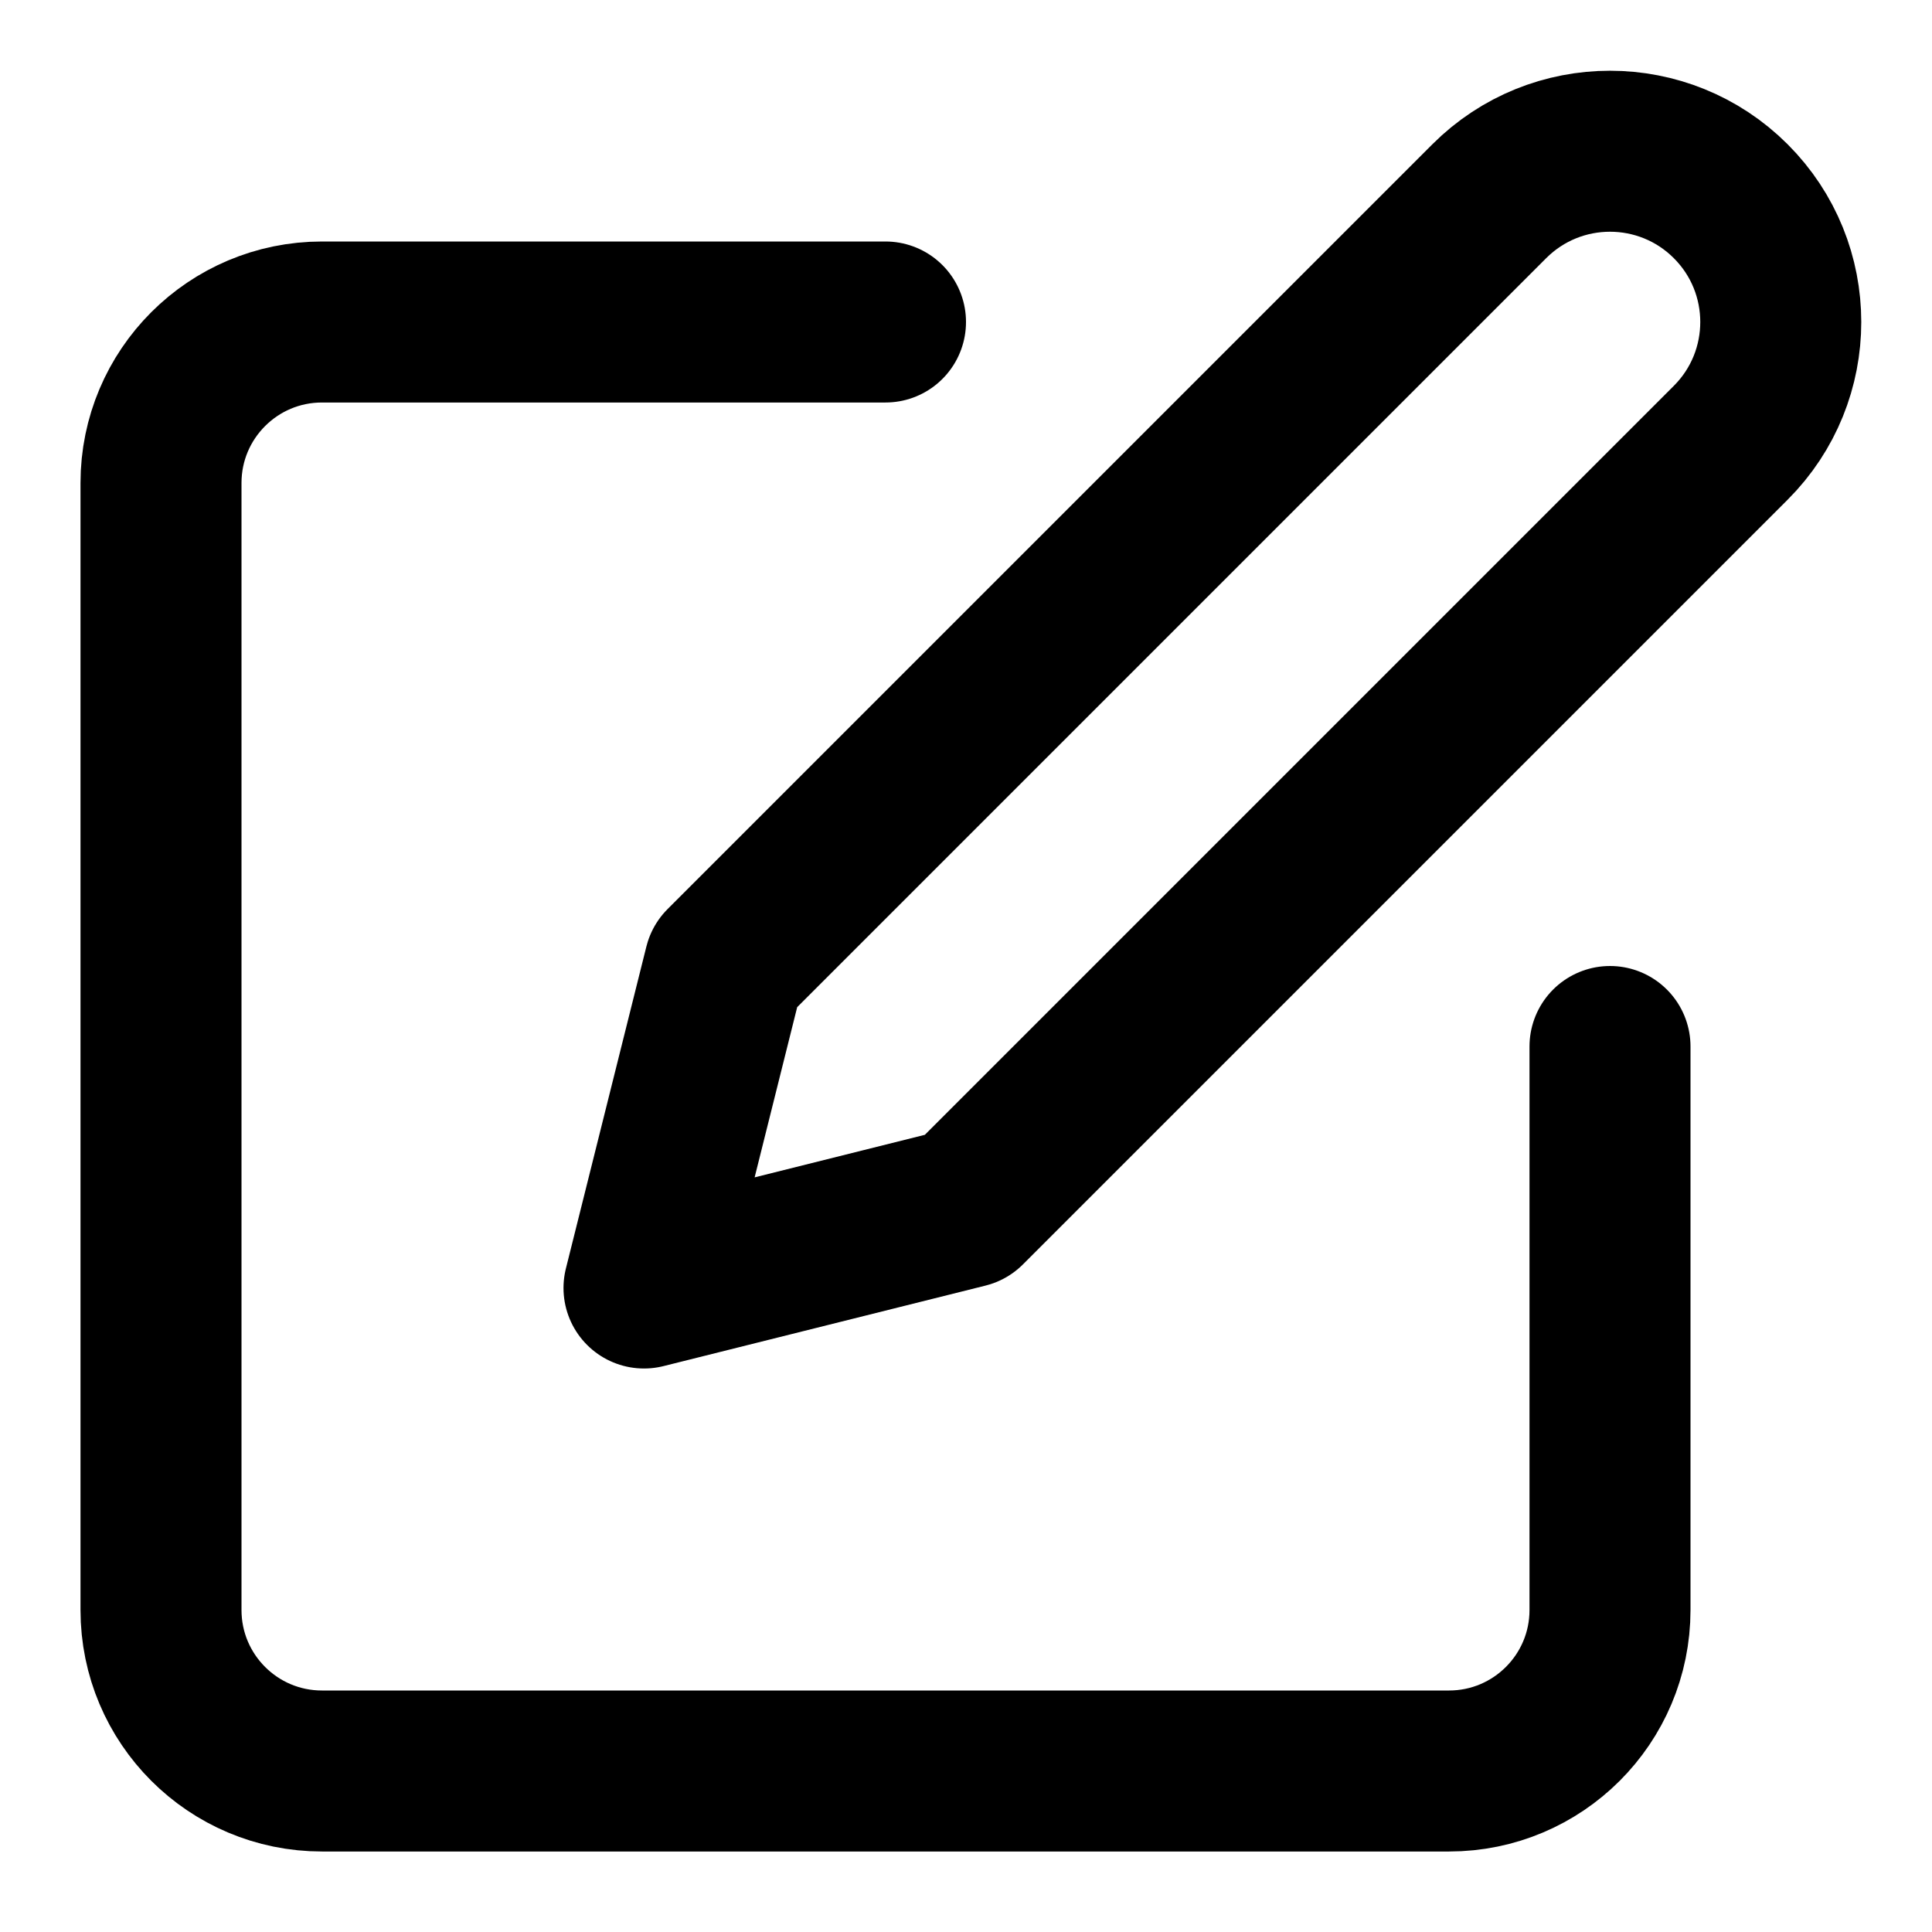
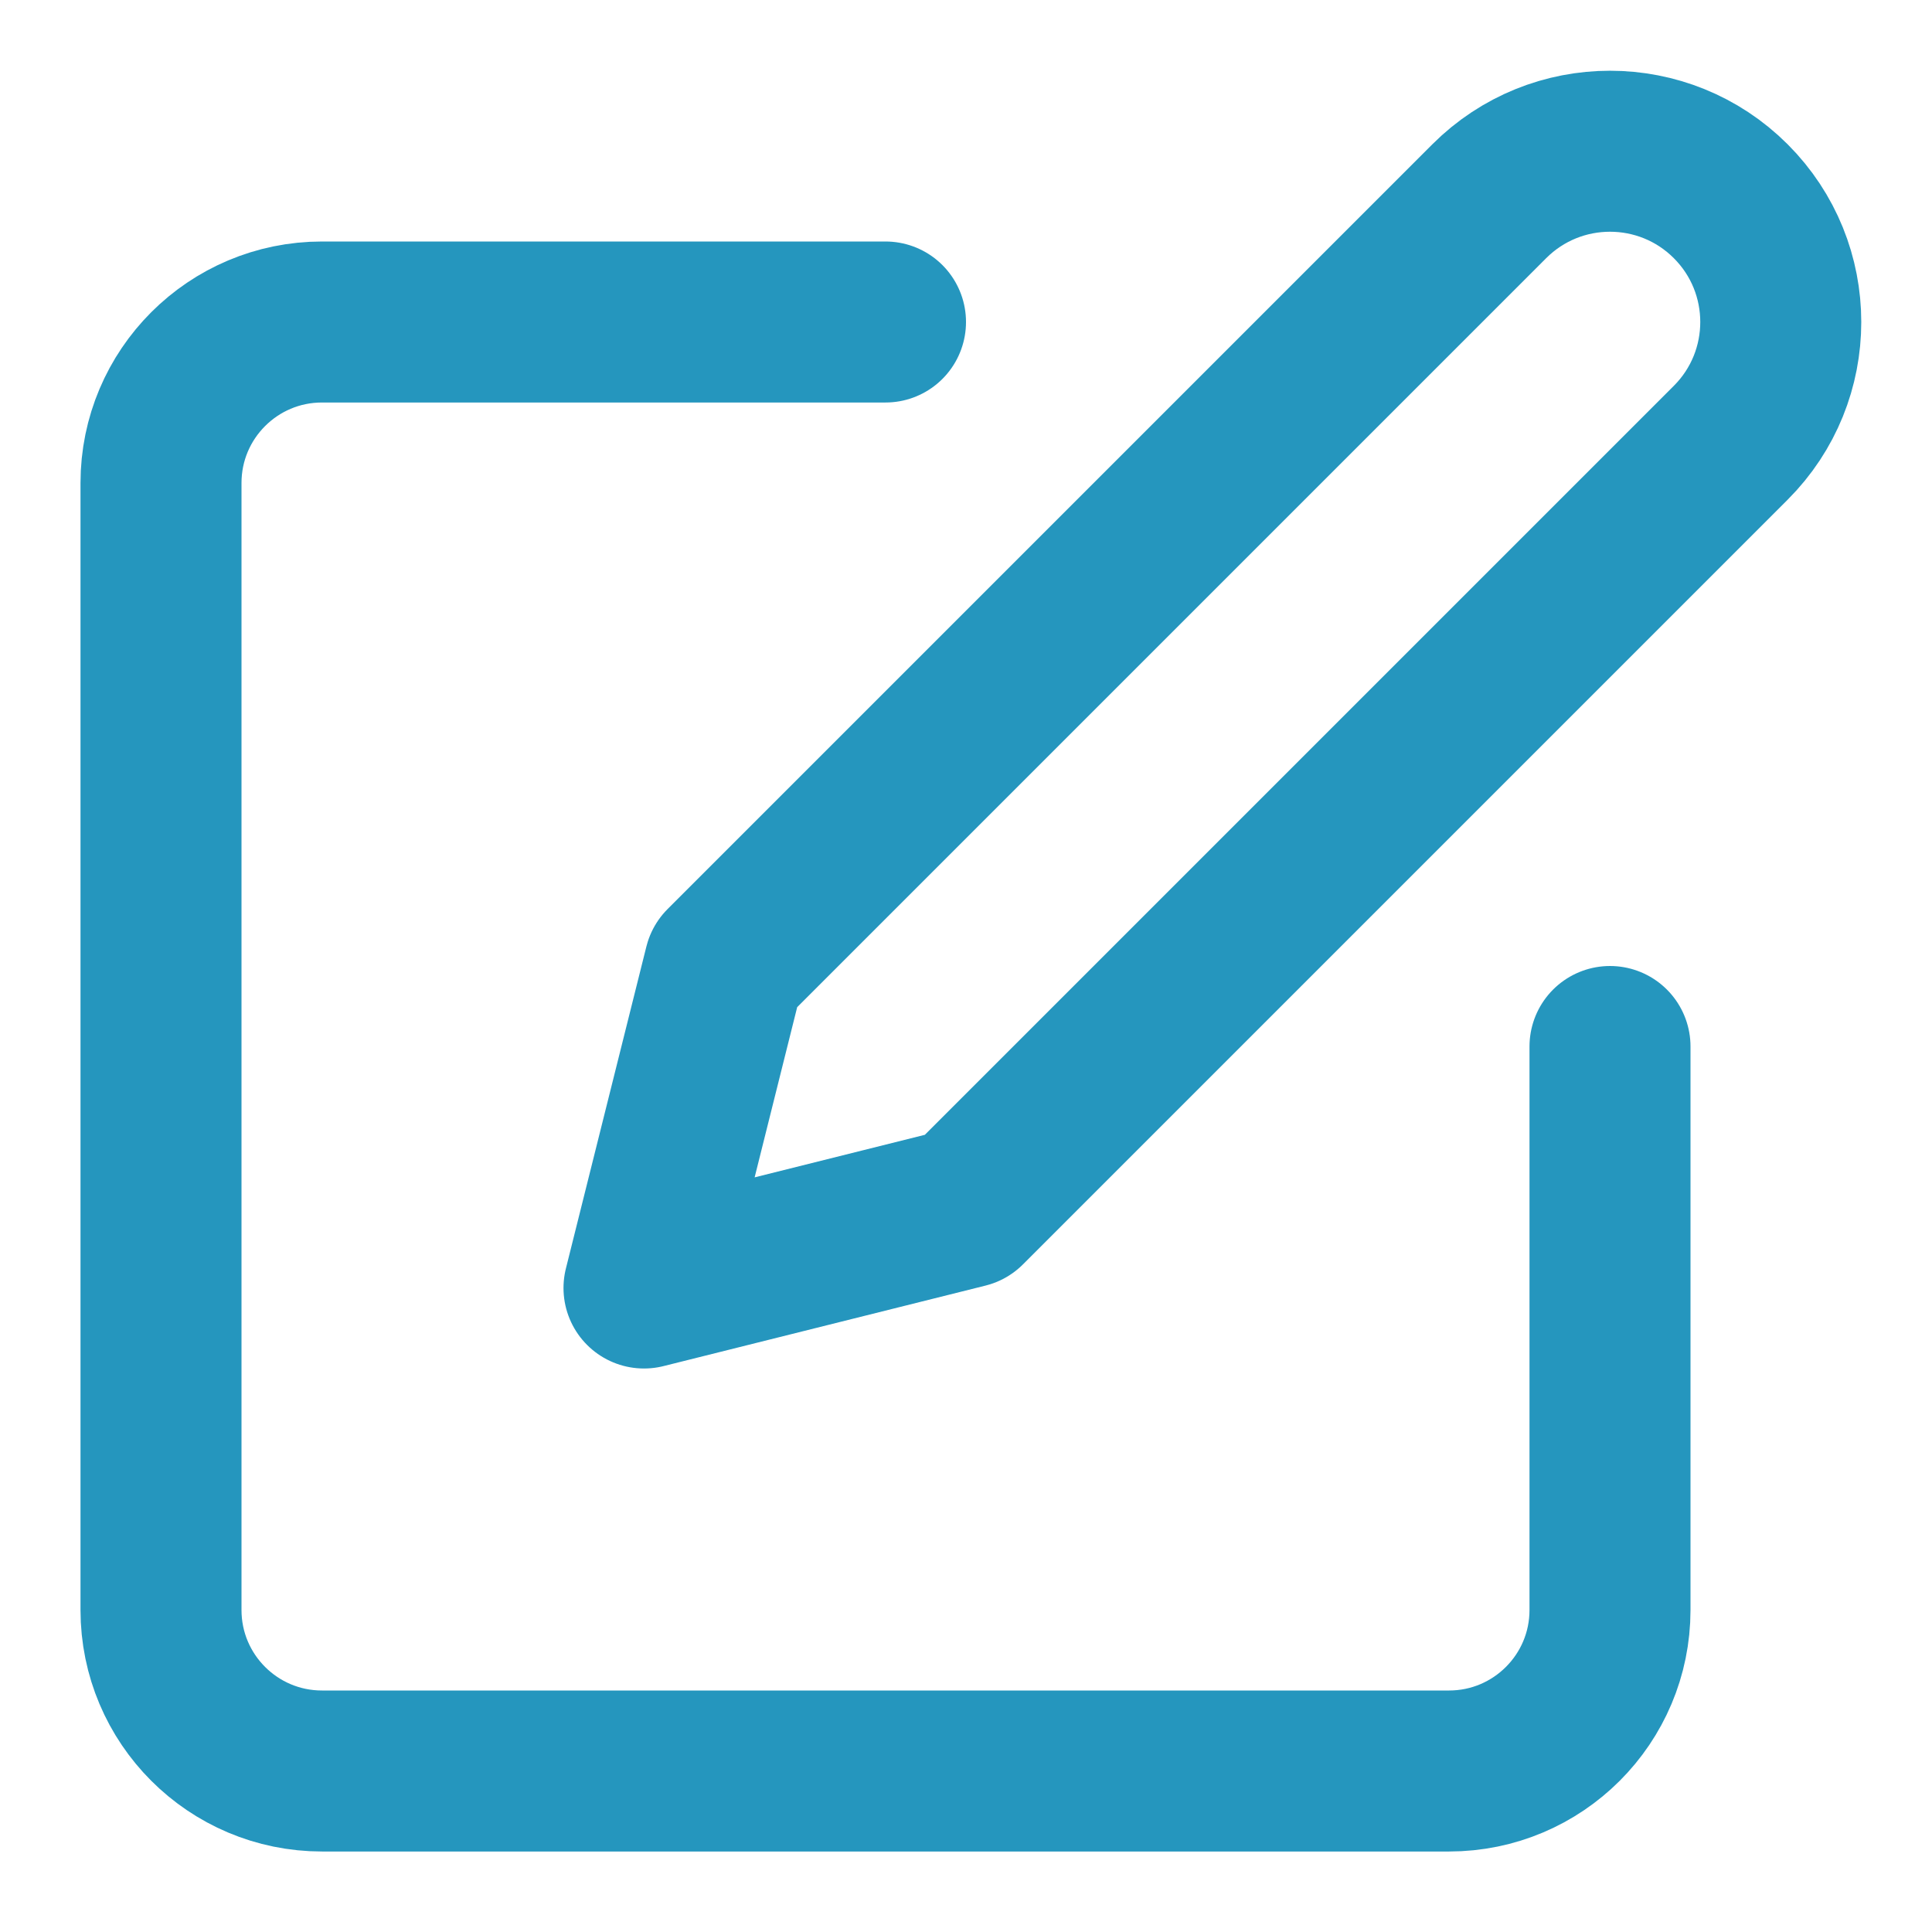
- <svg xmlns="http://www.w3.org/2000/svg" width="24" height="24" viewBox="0 0 24 24" fill="none" stroke="black" stroke-width="2" stroke-linecap="round" stroke-linejoin="round" class="feather feather-edit">
+ <svg xmlns="http://www.w3.org/2000/svg" width="24" height="24" viewBox="0 0 24 24" fill="none" stroke="#2596be" stroke-width="2" stroke-linecap="round" stroke-linejoin="round" class="feather feather-edit">
  <path d="M11 4H4a2 2 0 0 0-2 2v14a2 2 0 0 0 2 2h14a2 2 0 0 0 2-2v-7" />
  <path d="M18.5 2.5a2.121 2.121 0 0 1 3 3L12 15l-4 1 1-4 9.5-9.5z" />
</svg>
